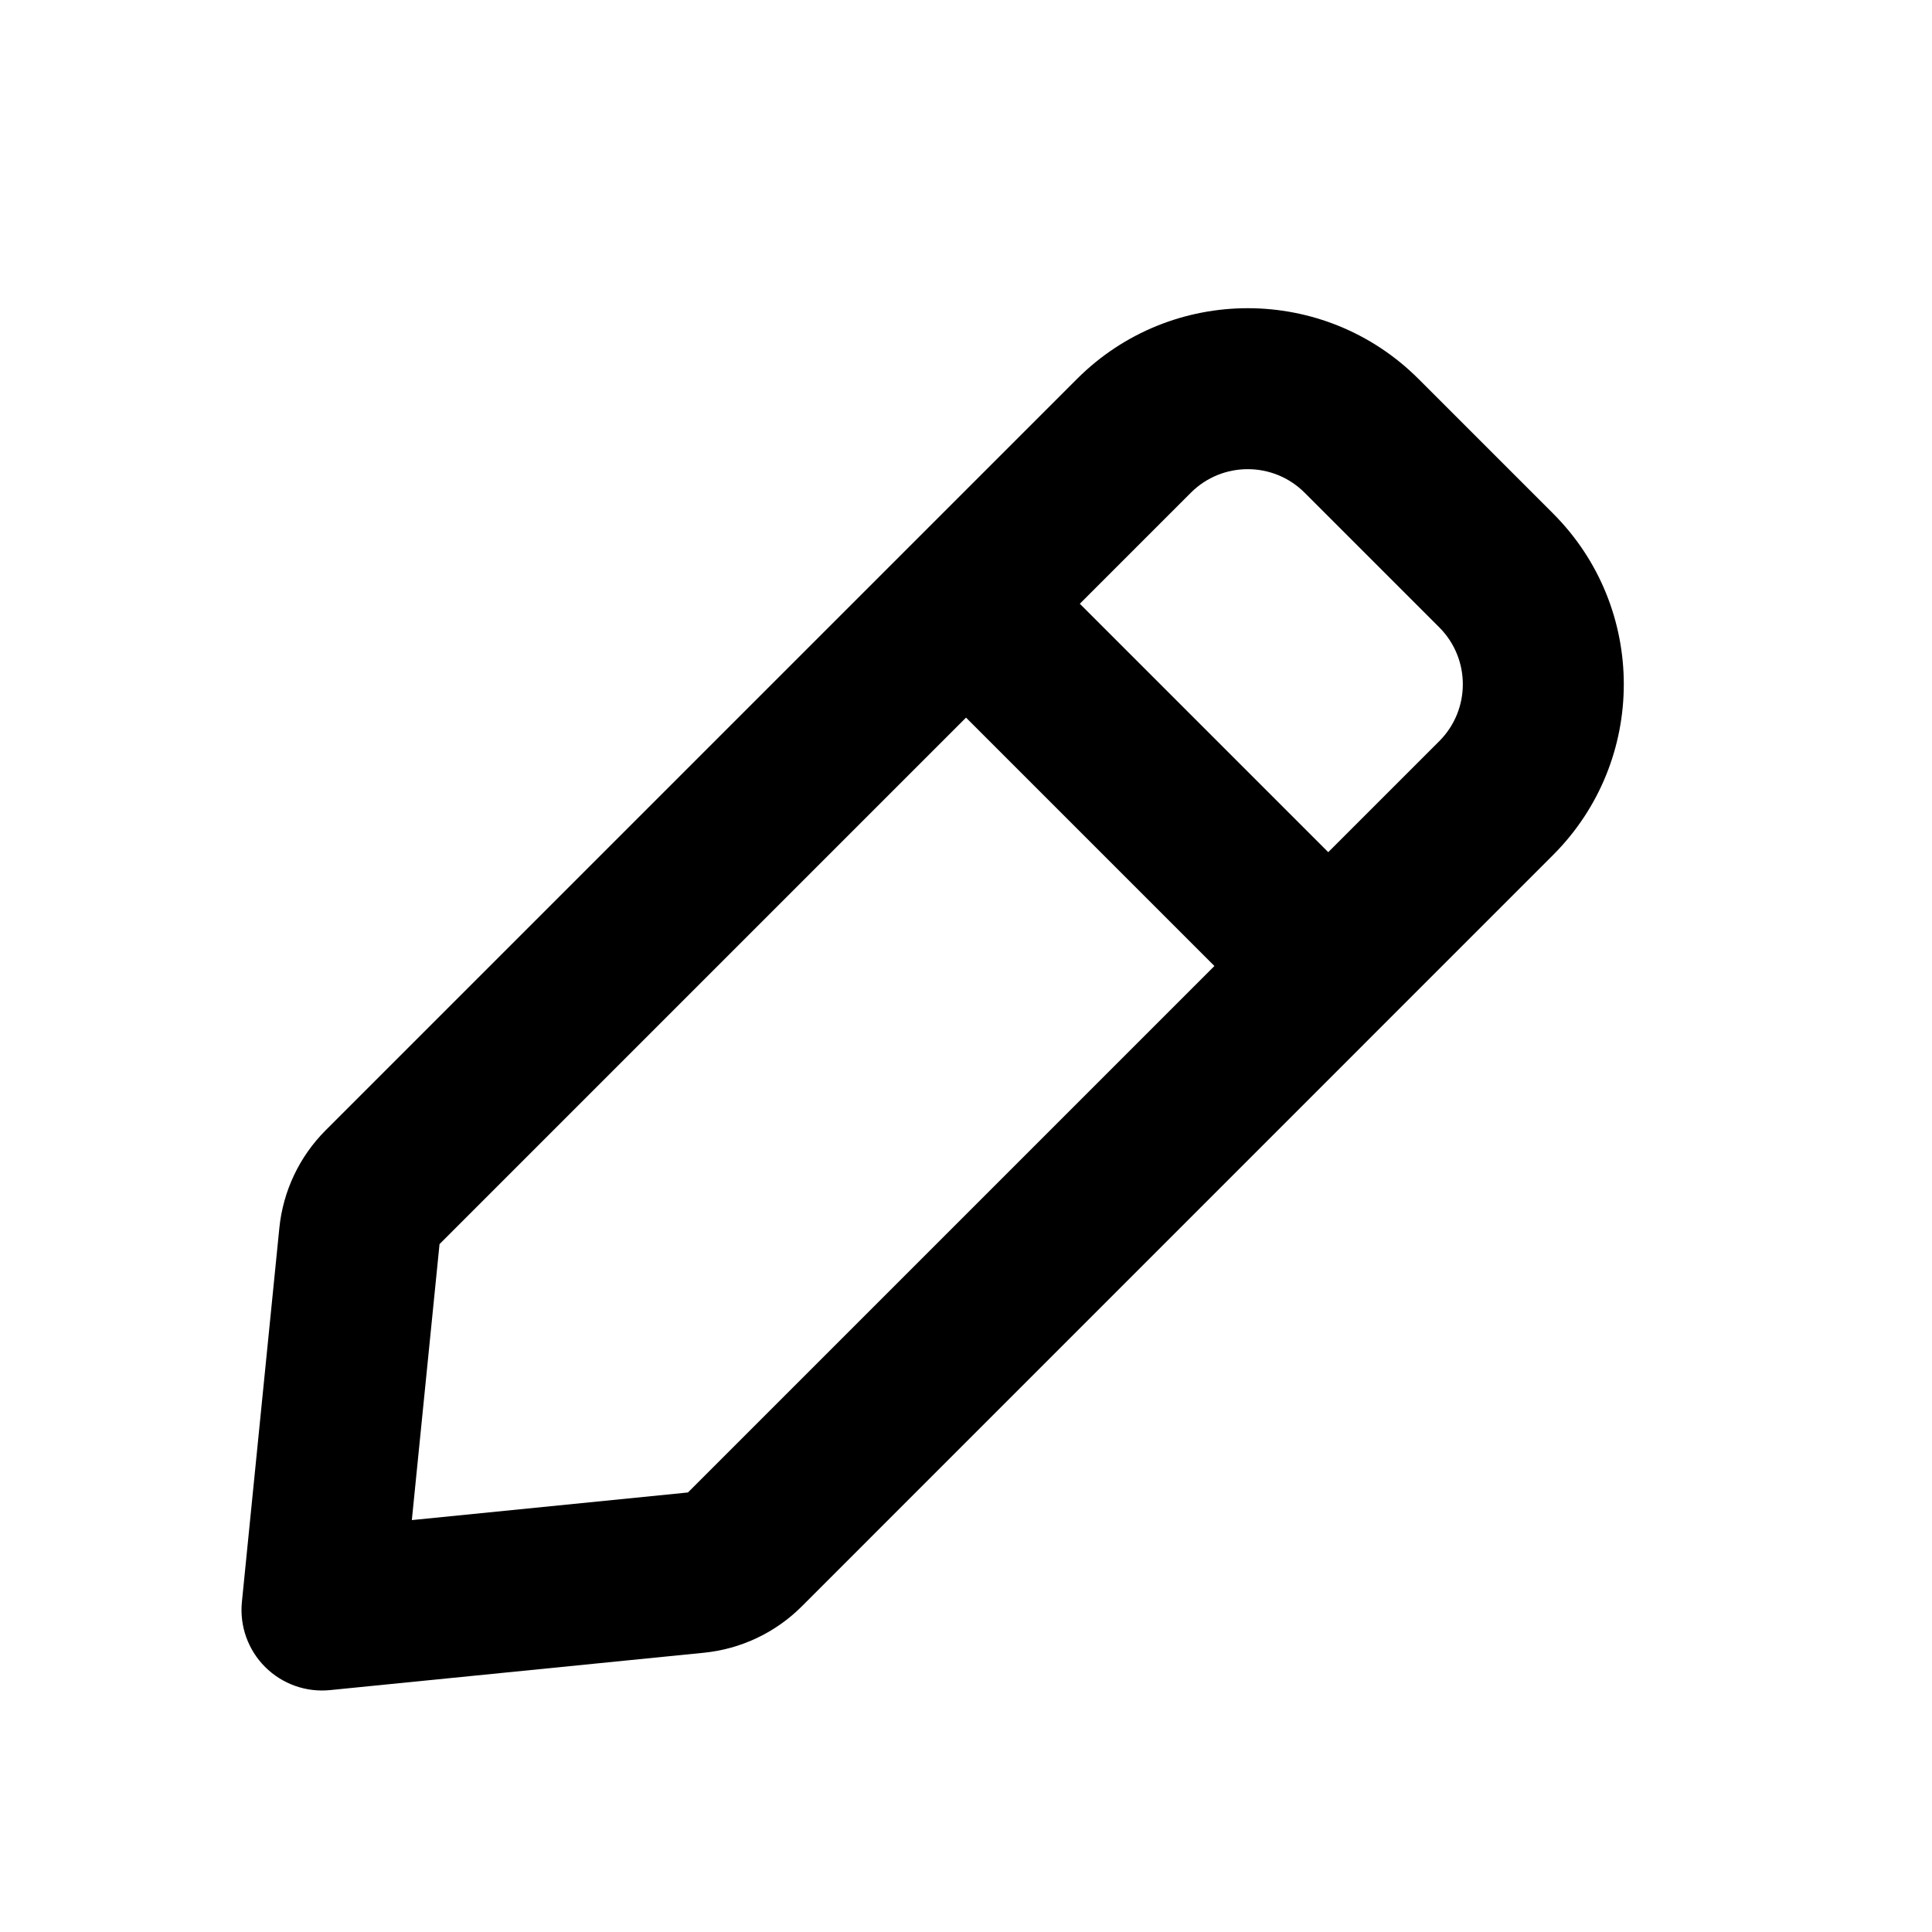
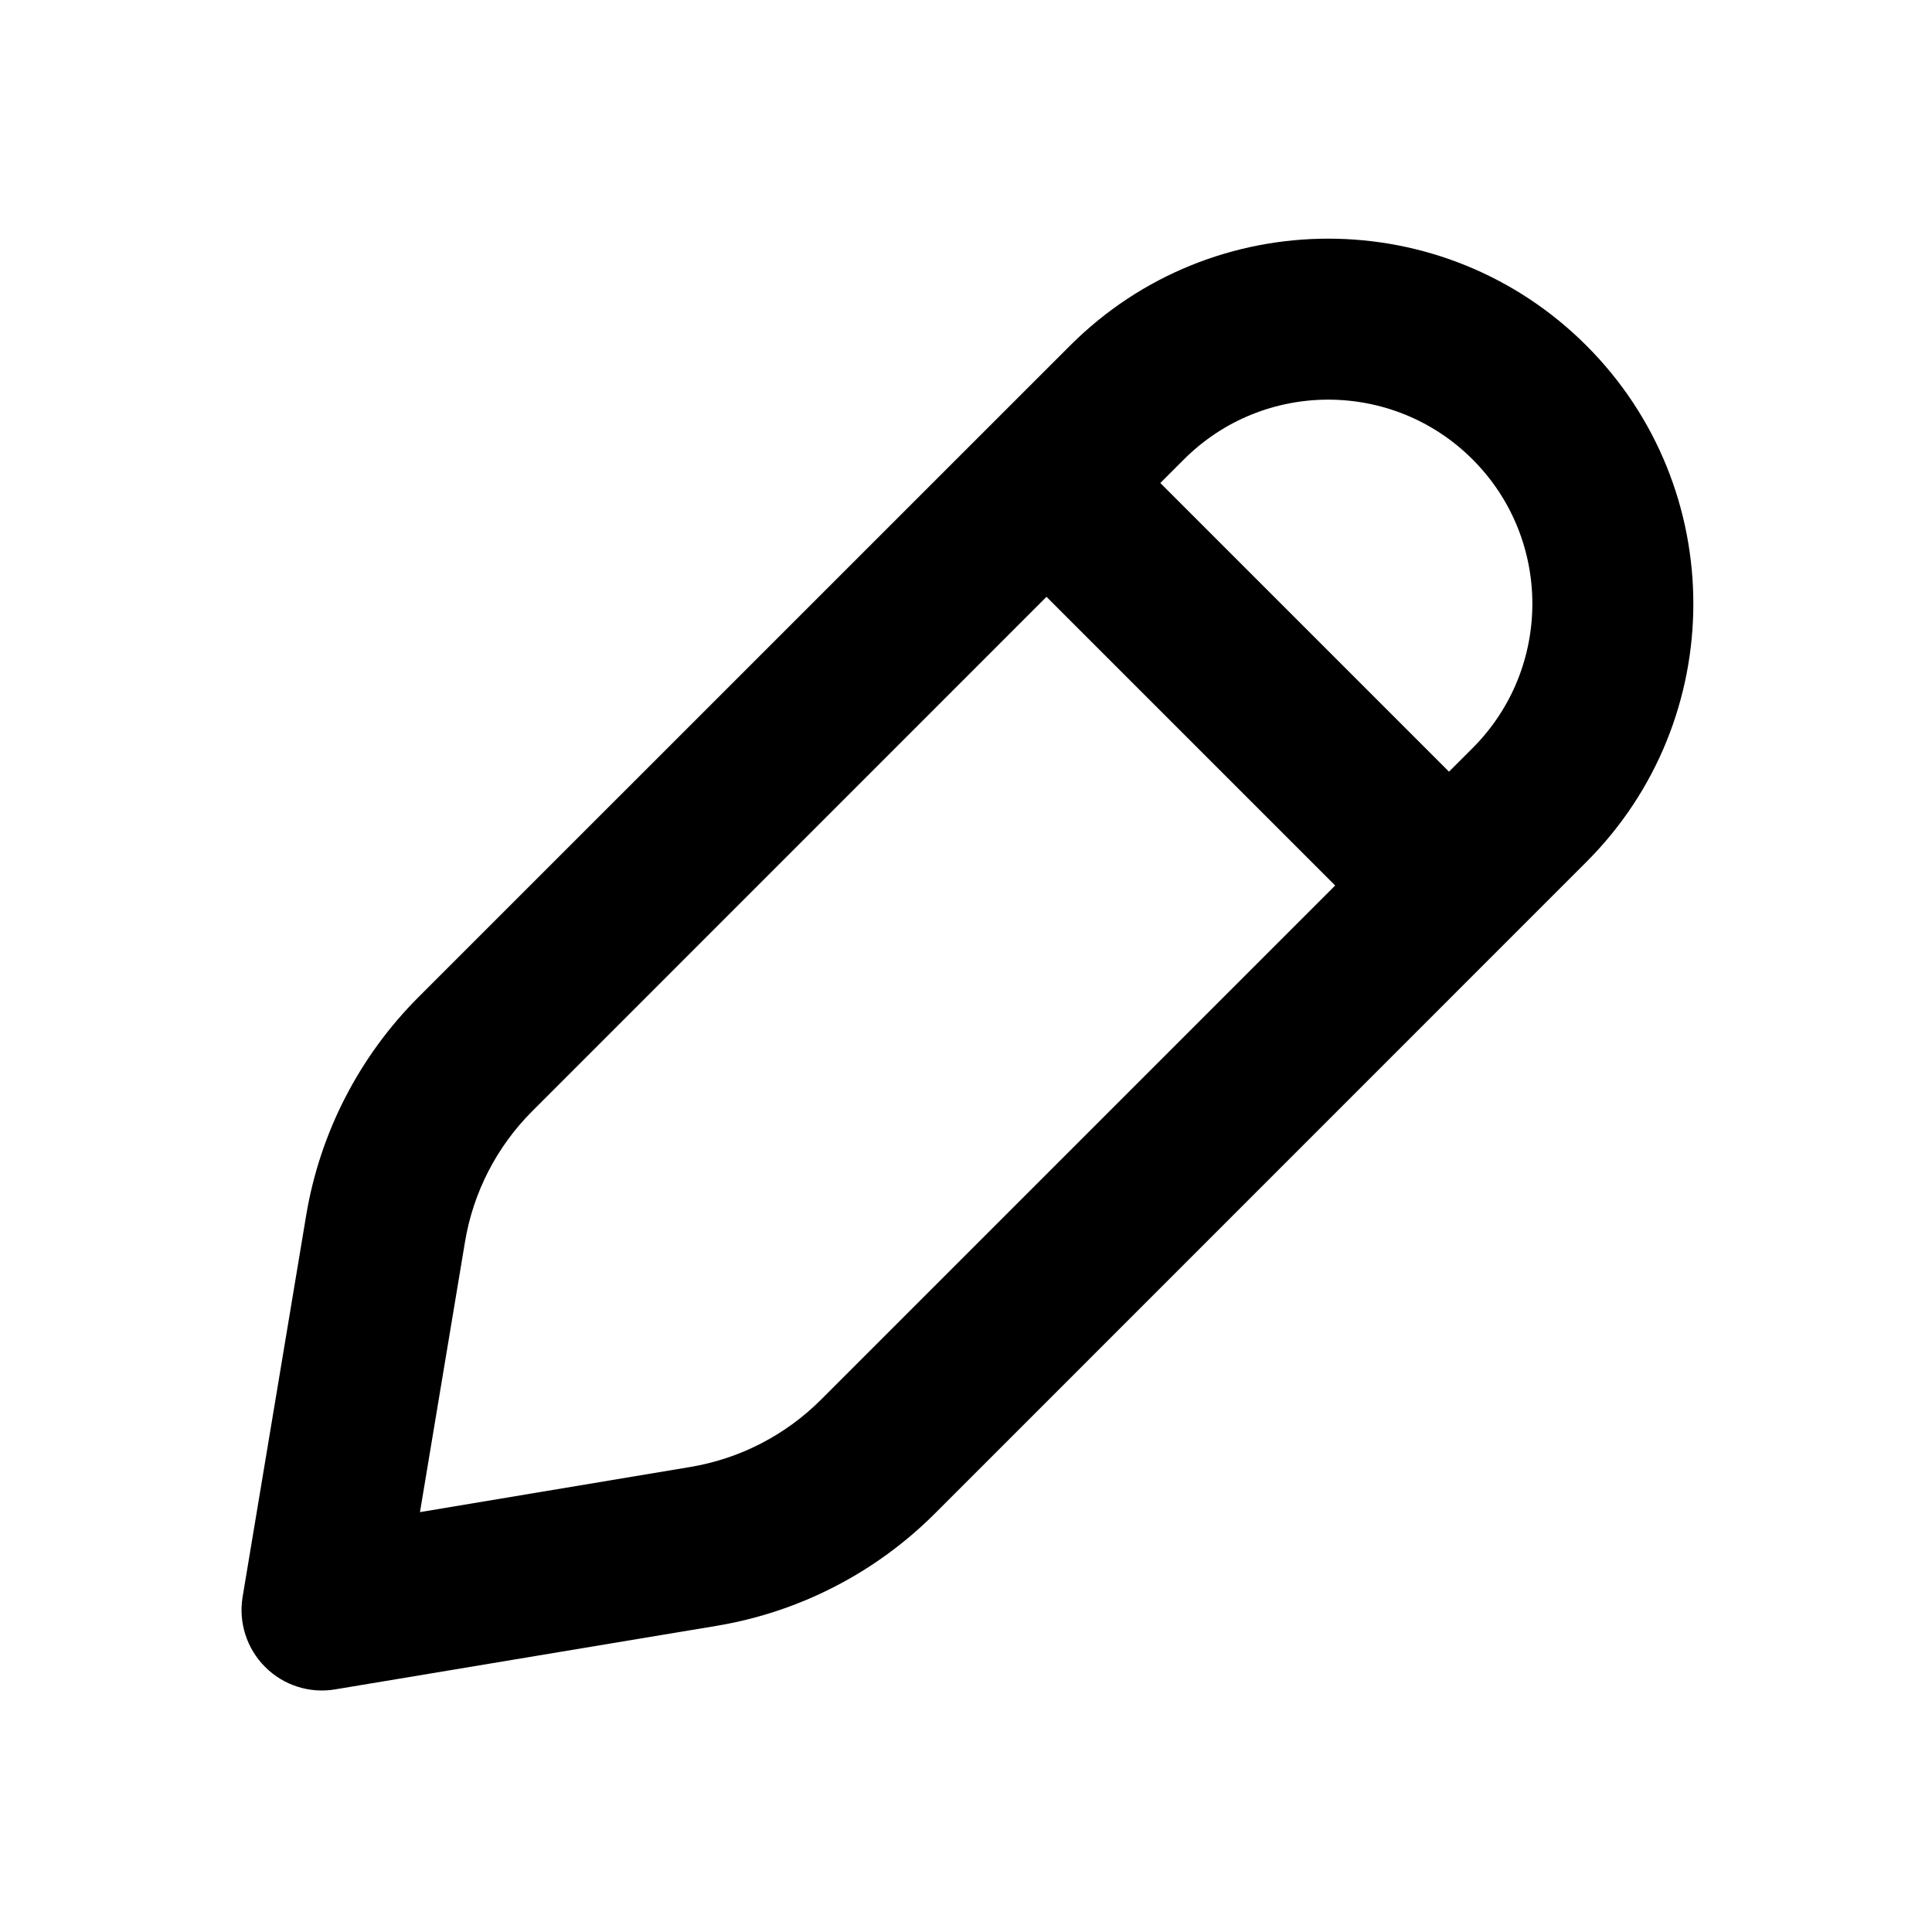
<svg xmlns="http://www.w3.org/2000/svg" version="1.1" id="icon-pencil" viewBox="0 0 24 24">
-   <path fill-rule="evenodd" d="M14.793 6.121a1 1 0 0 1 1.414 0l1.672 1.672a1 1 0 0 1 0 1.414L16.5 10.586 13.414 7.5l1.379-1.379ZM12 8.914 15.086 12l-6.54 6.54-3.43.343.344-3.428L12 8.915Zm5.621-4.207a3 3 0 0 0-4.242 0l-9.334 9.334a2 2 0 0 0-.575 1.215L3.005 19.9A1 1 0 0 0 4.1 20.995l4.644-.464a2 2 0 0 0 1.216-.576l9.333-9.334a3 3 0 0 0 0-4.242l-1.672-1.672Z" clip-rule="evenodd" />
+   <path fill-rule="evenodd" clip-rule="evenodd" d="M13.293 4.293C15.064 2.522 17.936 2.522 19.707 4.293C21.478 6.064 21.478 8.936 19.707 10.707L18.707 11.707L11.614 18.801C10.877 19.538 9.928 20.026 8.9 20.197L4.164 20.986C3.846 21.04 3.521 20.936 3.293 20.707C3.065 20.479 2.961 20.154 3.014 19.836L3.803 15.1C3.974 14.072 4.462 13.123 5.199 12.386L13.293 4.293ZM13 7.414L6.614 13.801C6.171 14.243 5.878 14.812 5.776 15.429L5.217 18.784L8.571 18.224C9.188 18.122 9.757 17.829 10.199 17.387L16.586 11L13 7.414ZM18 9.586L14.414 6L14.707 5.707C15.697 4.717 17.303 4.717 18.293 5.707C19.283 6.697 19.283 8.303 18.293 9.293L18 9.586Z" />
</svg>
